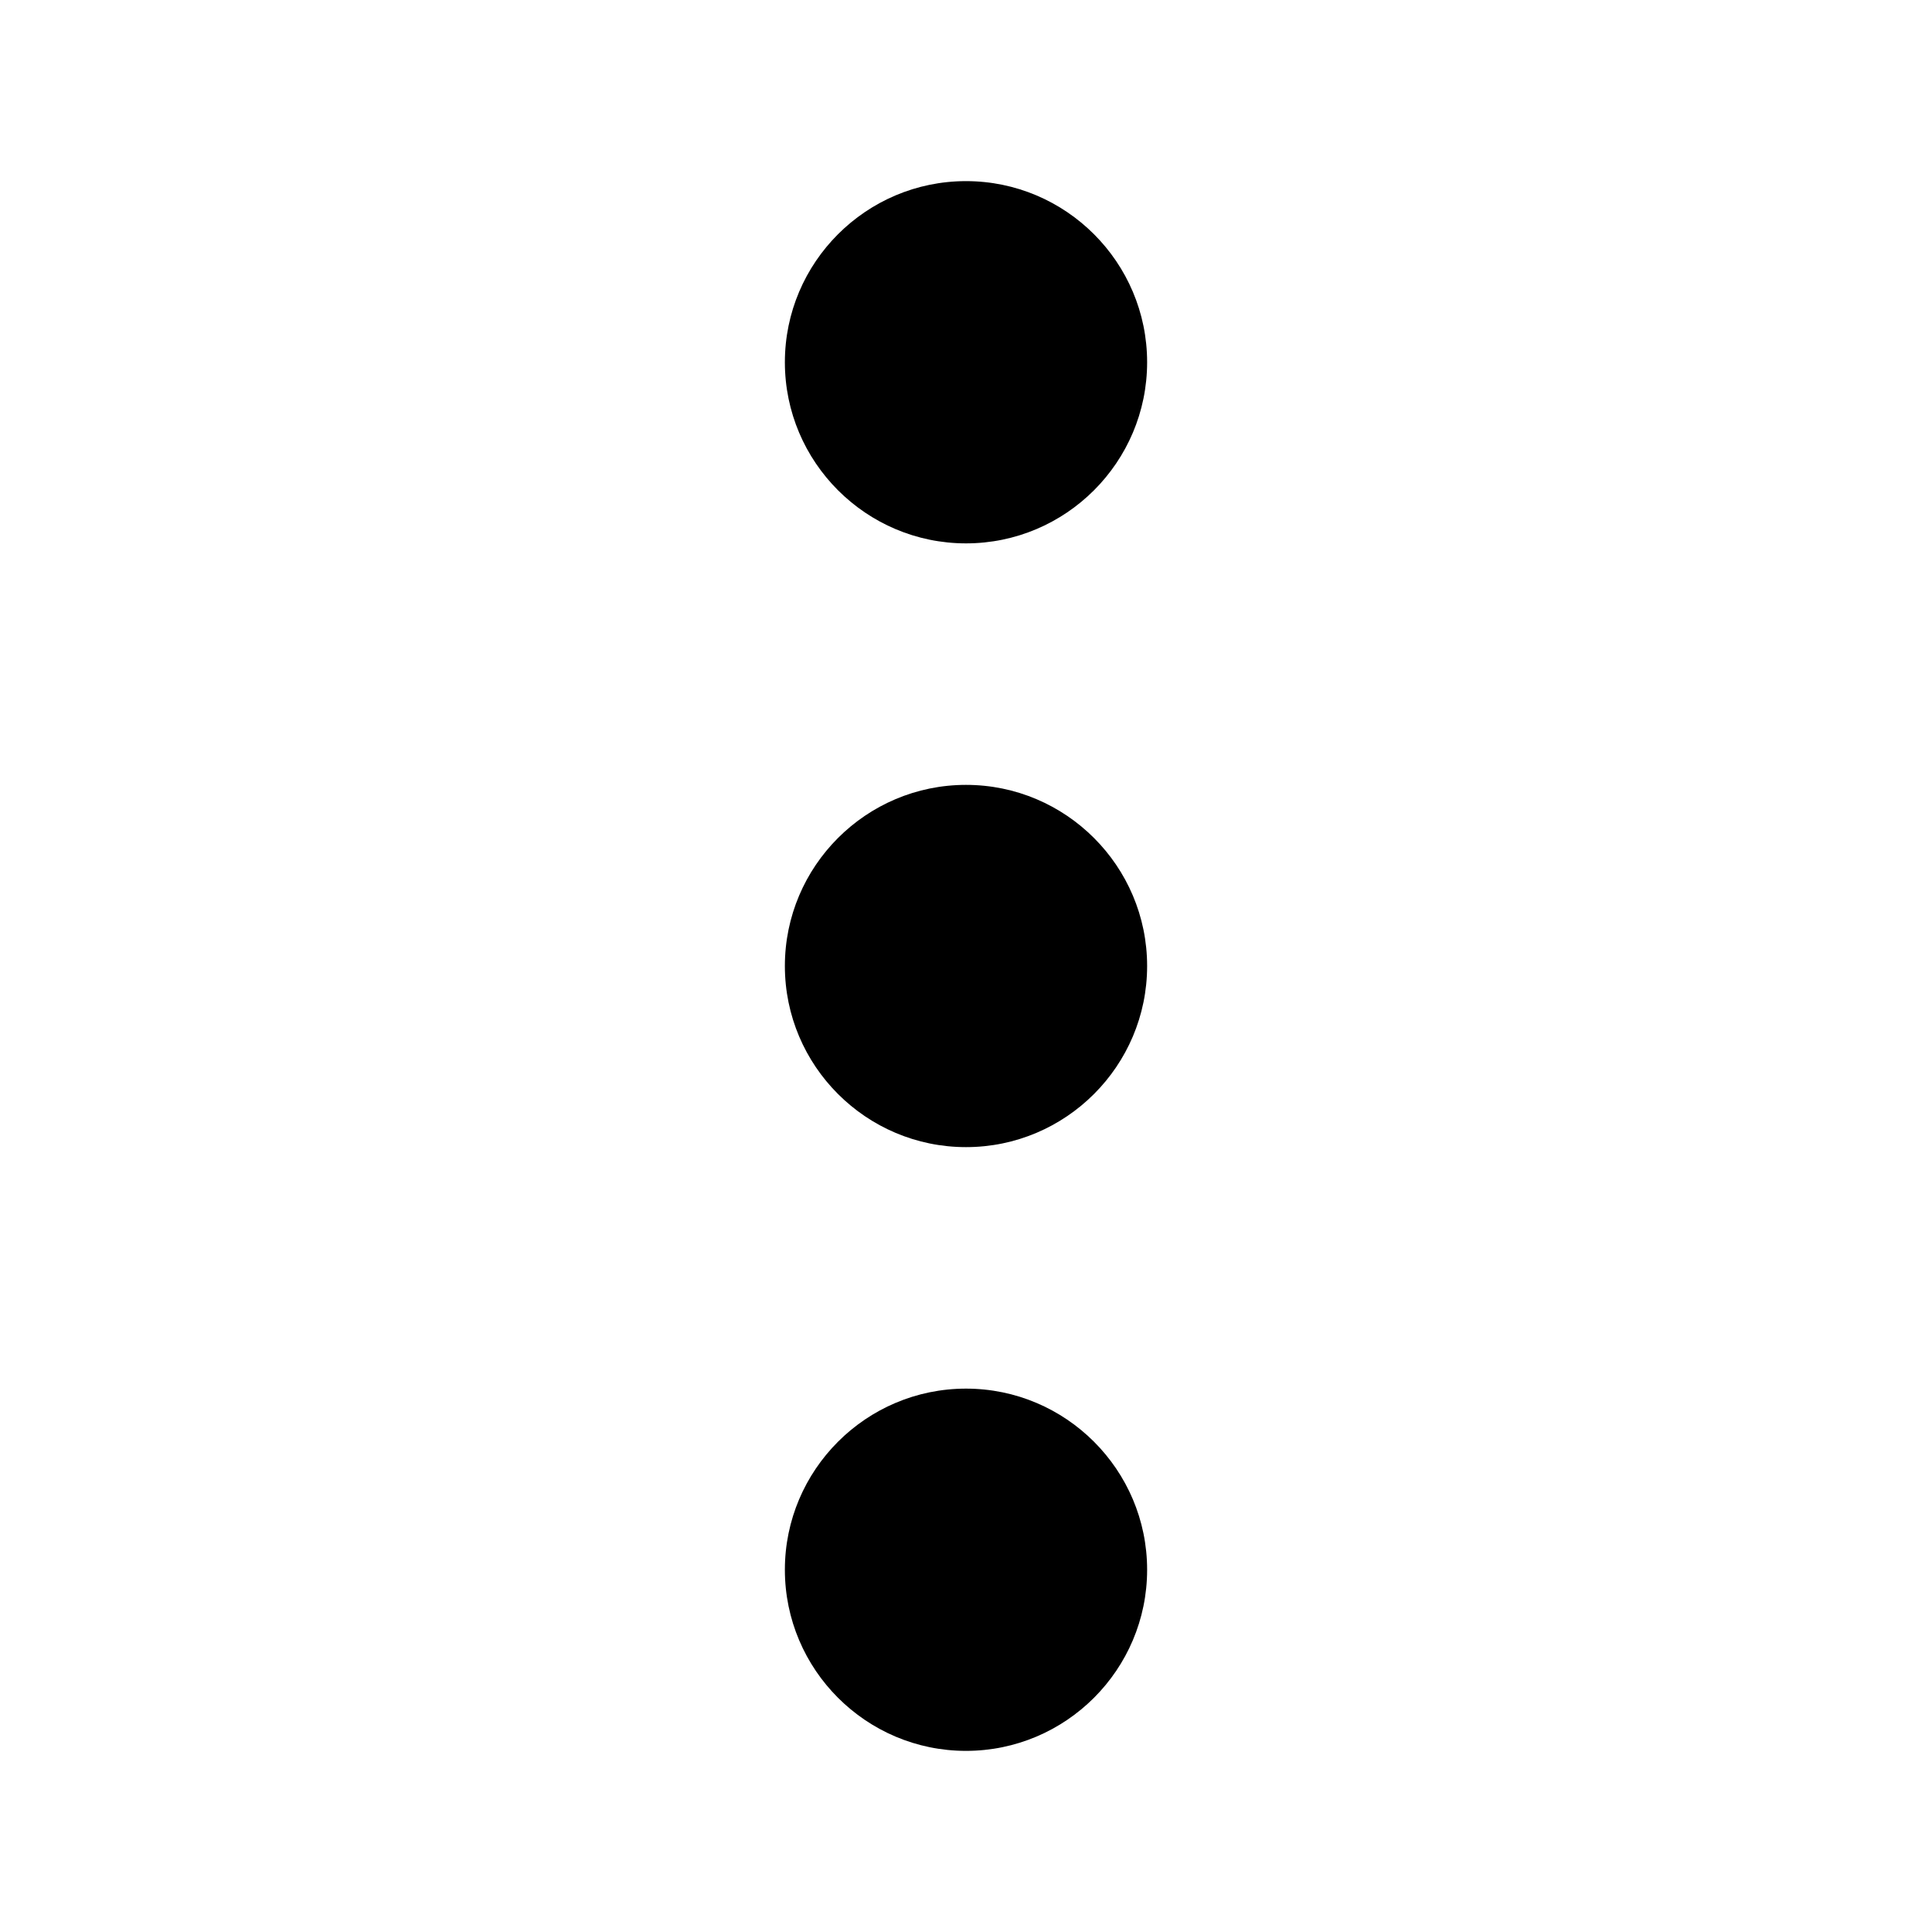
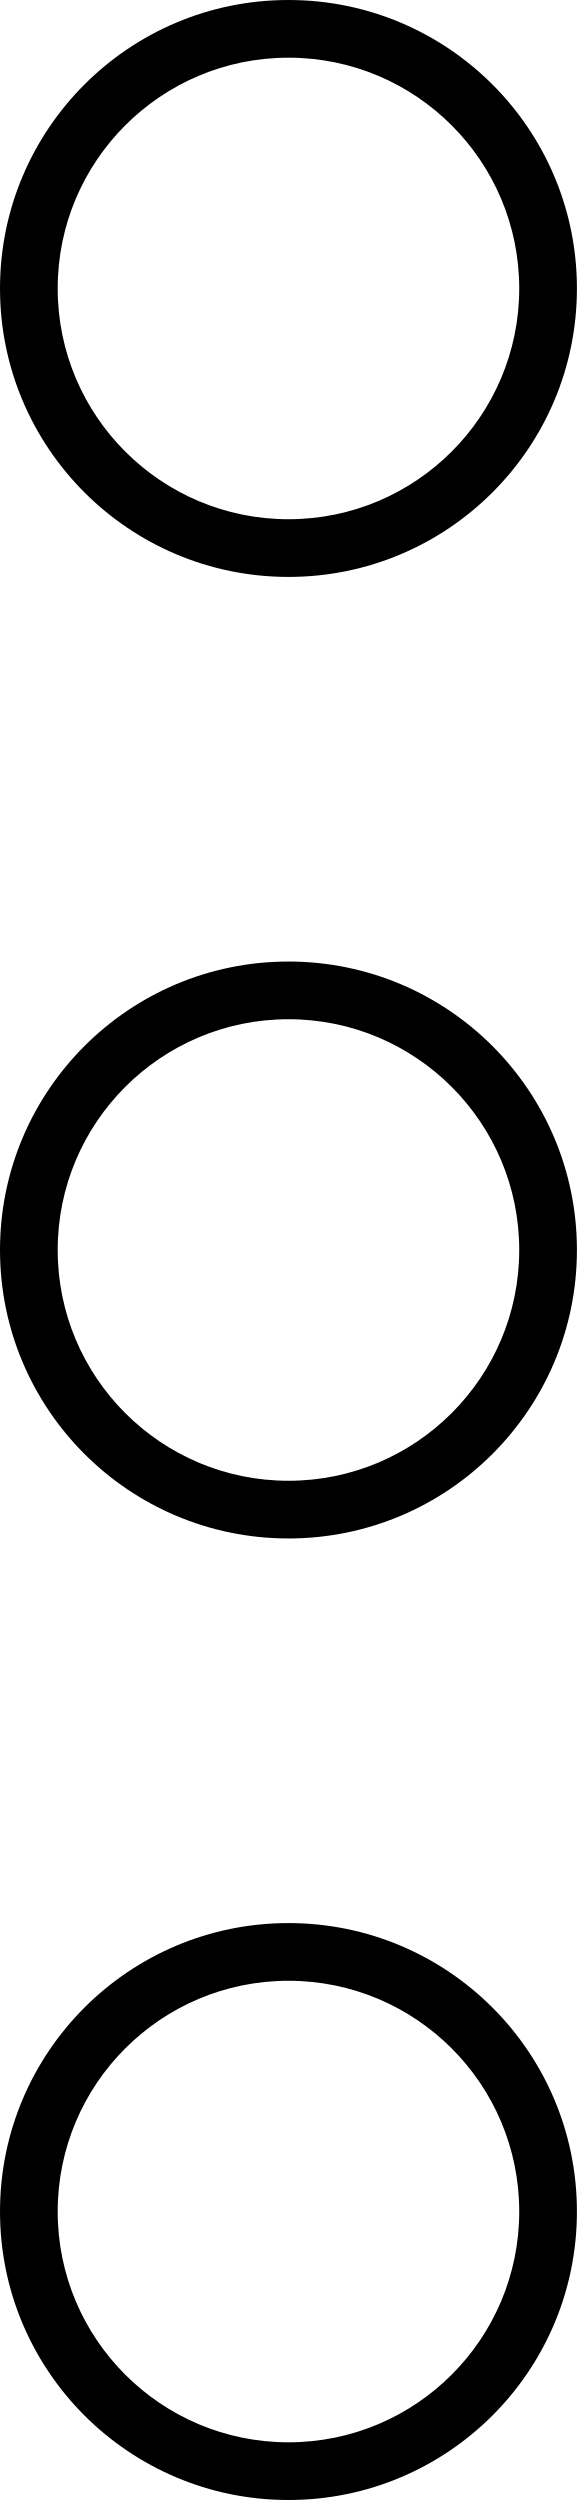
- <svg xmlns="http://www.w3.org/2000/svg" width="32px" height="32px" viewBox="0 0 32 32" enable-background="new 0 0 32 32" id="Glyph" version="1.1" xml:space="preserve">
-   <path d="M13,16c0,1.654,1.346,3,3,3s3-1.346,3-3s-1.346-3-3-3S13,14.346,13,16z" id="XMLID_294_" />
-   <path d="M13,26c0,1.654,1.346,3,3,3s3-1.346,3-3s-1.346-3-3-3S13,24.346,13,26z" id="XMLID_295_" />
-   <path d="M13,6c0,1.654,1.346,3,3,3s3-1.346,3-3s-1.346-3-3-3S13,4.346,13,6z" id="XMLID_297_" />
+ <svg xmlns="http://www.w3.org/2000/svg" width="6" height="26" viewBox="0 0 6 26" fill="none">
+   <path d="M6 3C6 4.657 4.657 6 3 6C1.343 6 0 4.657 0 3C0 1.343 1.343 0 3 0C4.657 0 6 1.343 6 3ZM0.6 3C0.6 4.325 1.675 5.4 3 5.4C4.325 5.4 5.4 4.325 5.4 3C5.4 1.675 4.325 0.6 3 0.6C1.675 0.6 0.6 1.675 0.6 3Z" fill="black" />
+   <path d="M6 13C6 14.657 4.657 16 3 16C1.343 16 0 14.657 0 13C0 11.343 1.343 10 3 10C4.657 10 6 11.343 6 13ZM0.6 13C0.6 14.325 1.675 15.4 3 15.4C4.325 15.4 5.4 14.325 5.4 13C5.4 11.675 4.325 10.6 3 10.6C1.675 10.6 0.6 11.675 0.6 13Z" fill="black" />
+   <path d="M6 23C6 24.657 4.657 26 3 26C1.343 26 0 24.657 0 23C0 21.343 1.343 20 3 20C4.657 20 6 21.343 6 23ZM0.6 23C0.6 24.326 1.675 25.4 3 25.4C4.325 25.4 5.4 24.326 5.4 23C5.4 21.674 4.325 20.6 3 20.6C1.675 20.6 0.6 21.674 0.6 23Z" fill="black" />
</svg>
